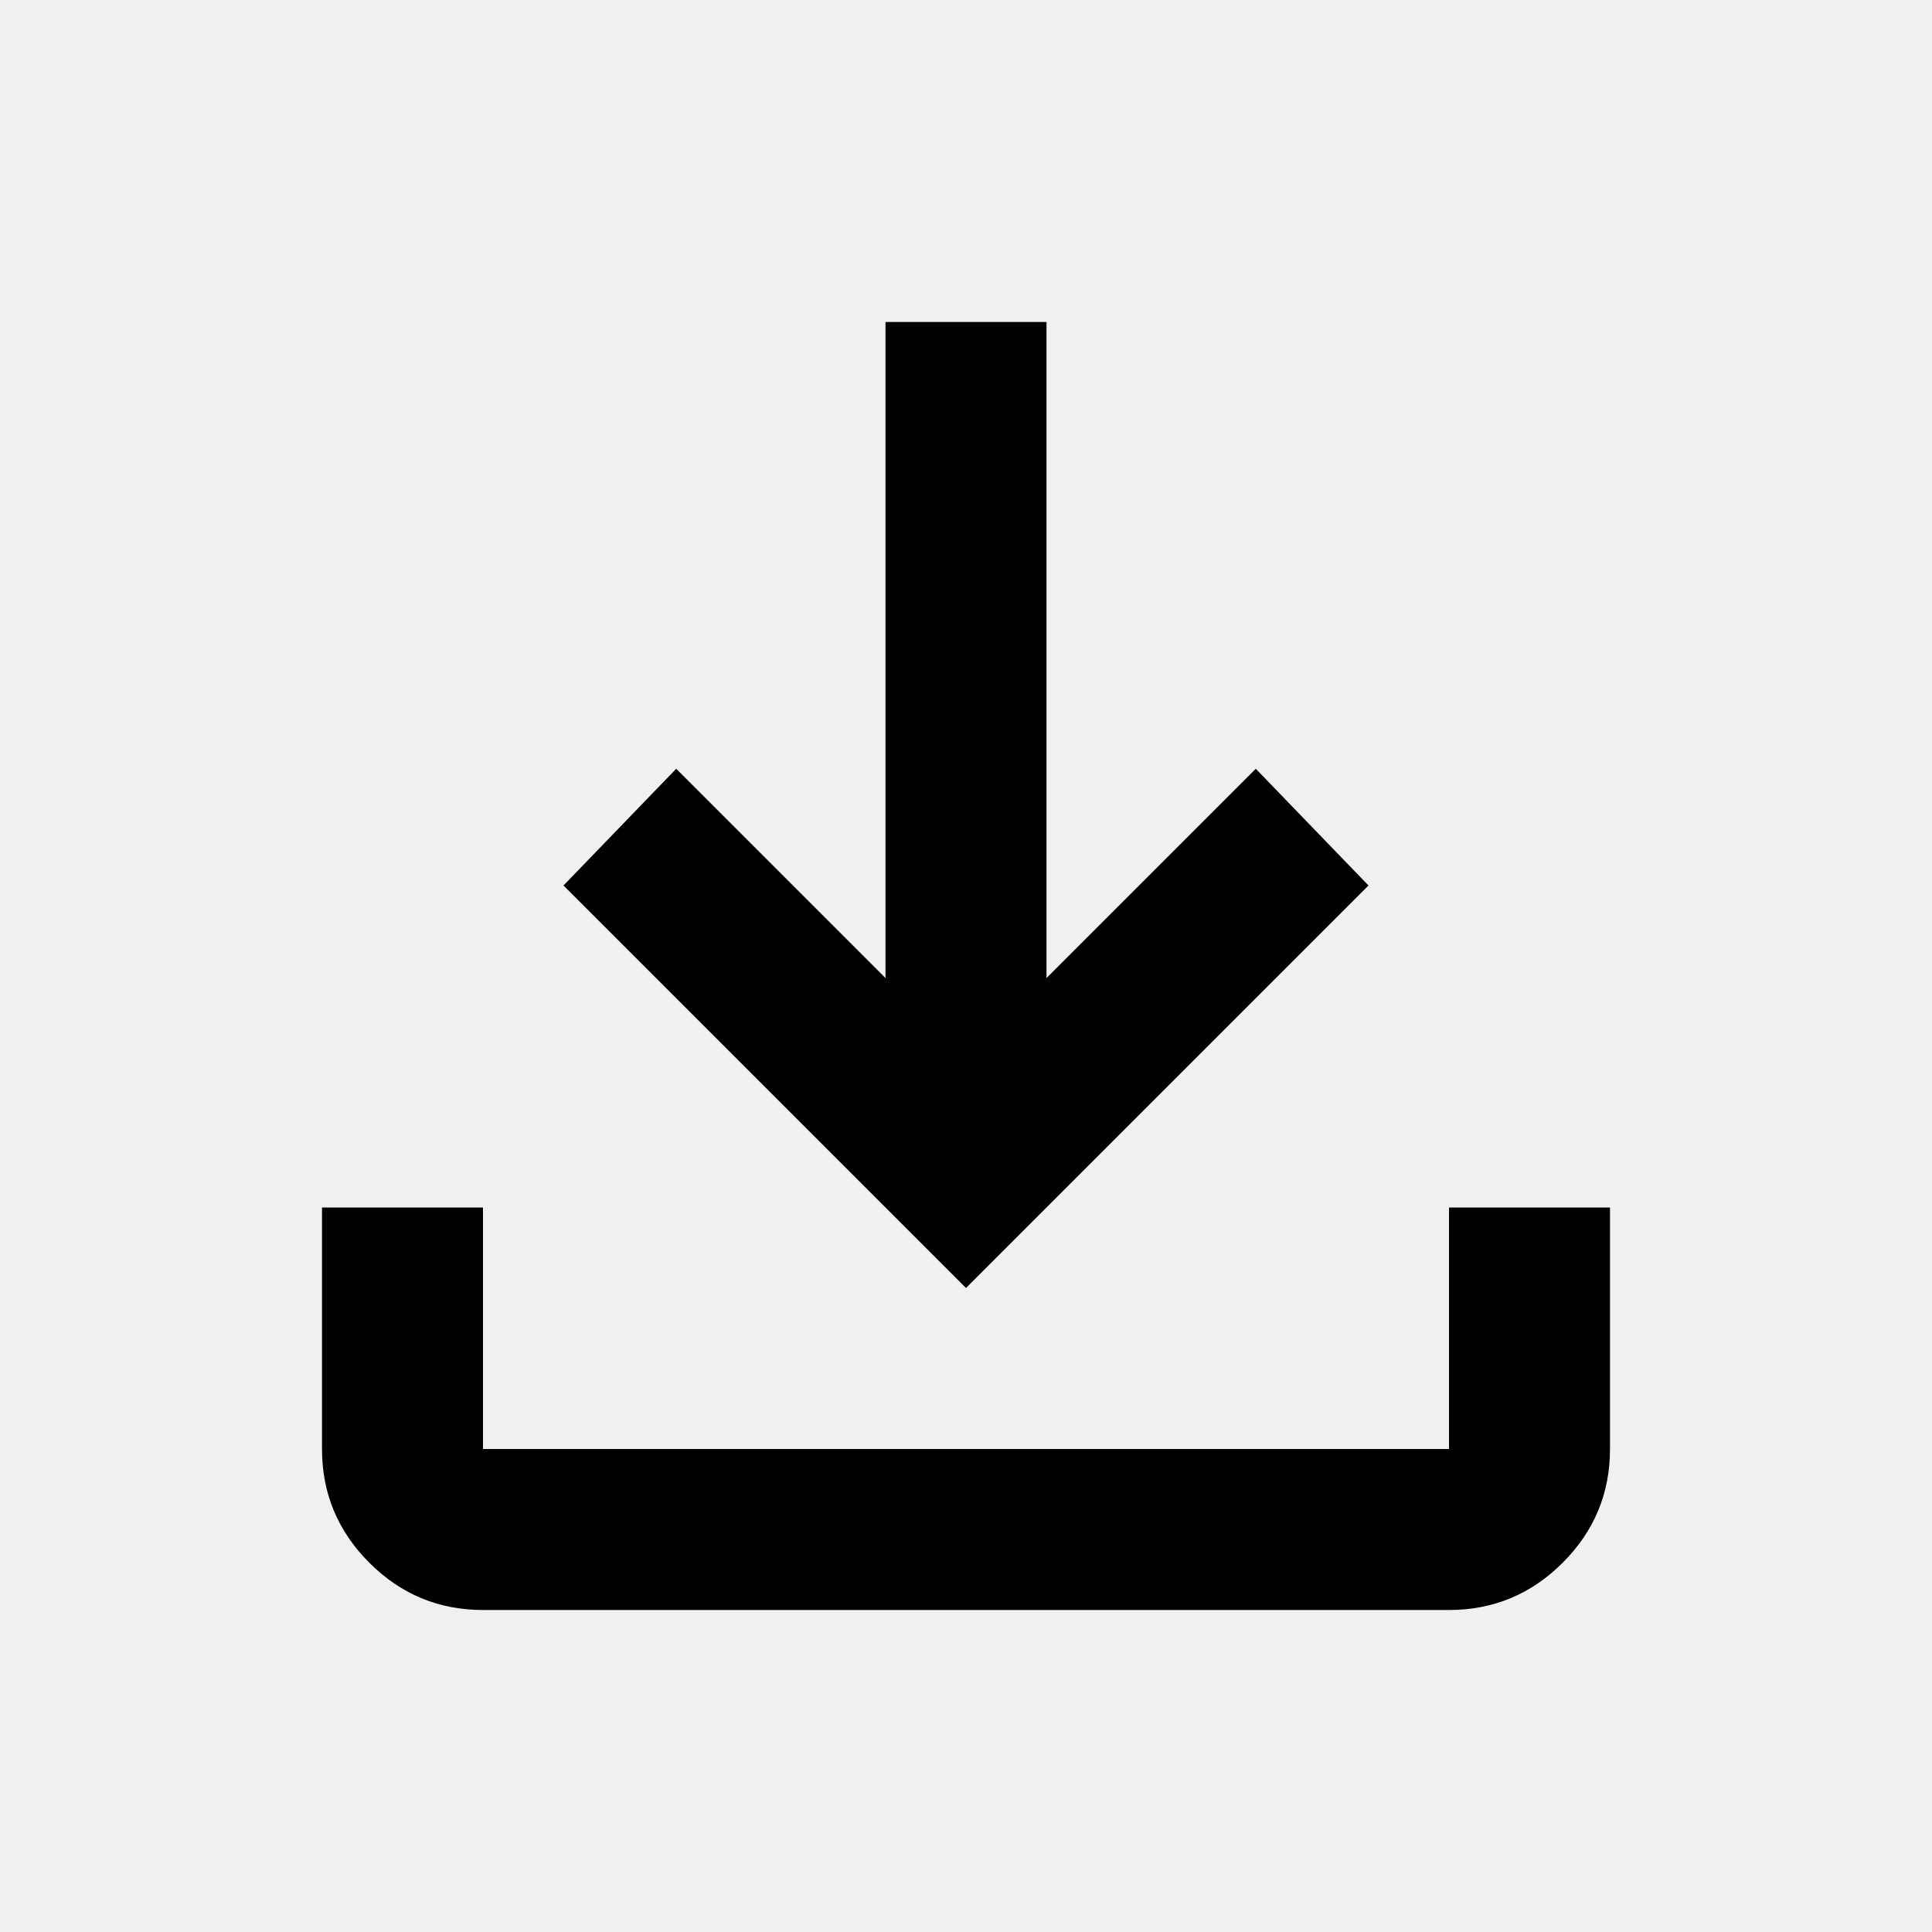
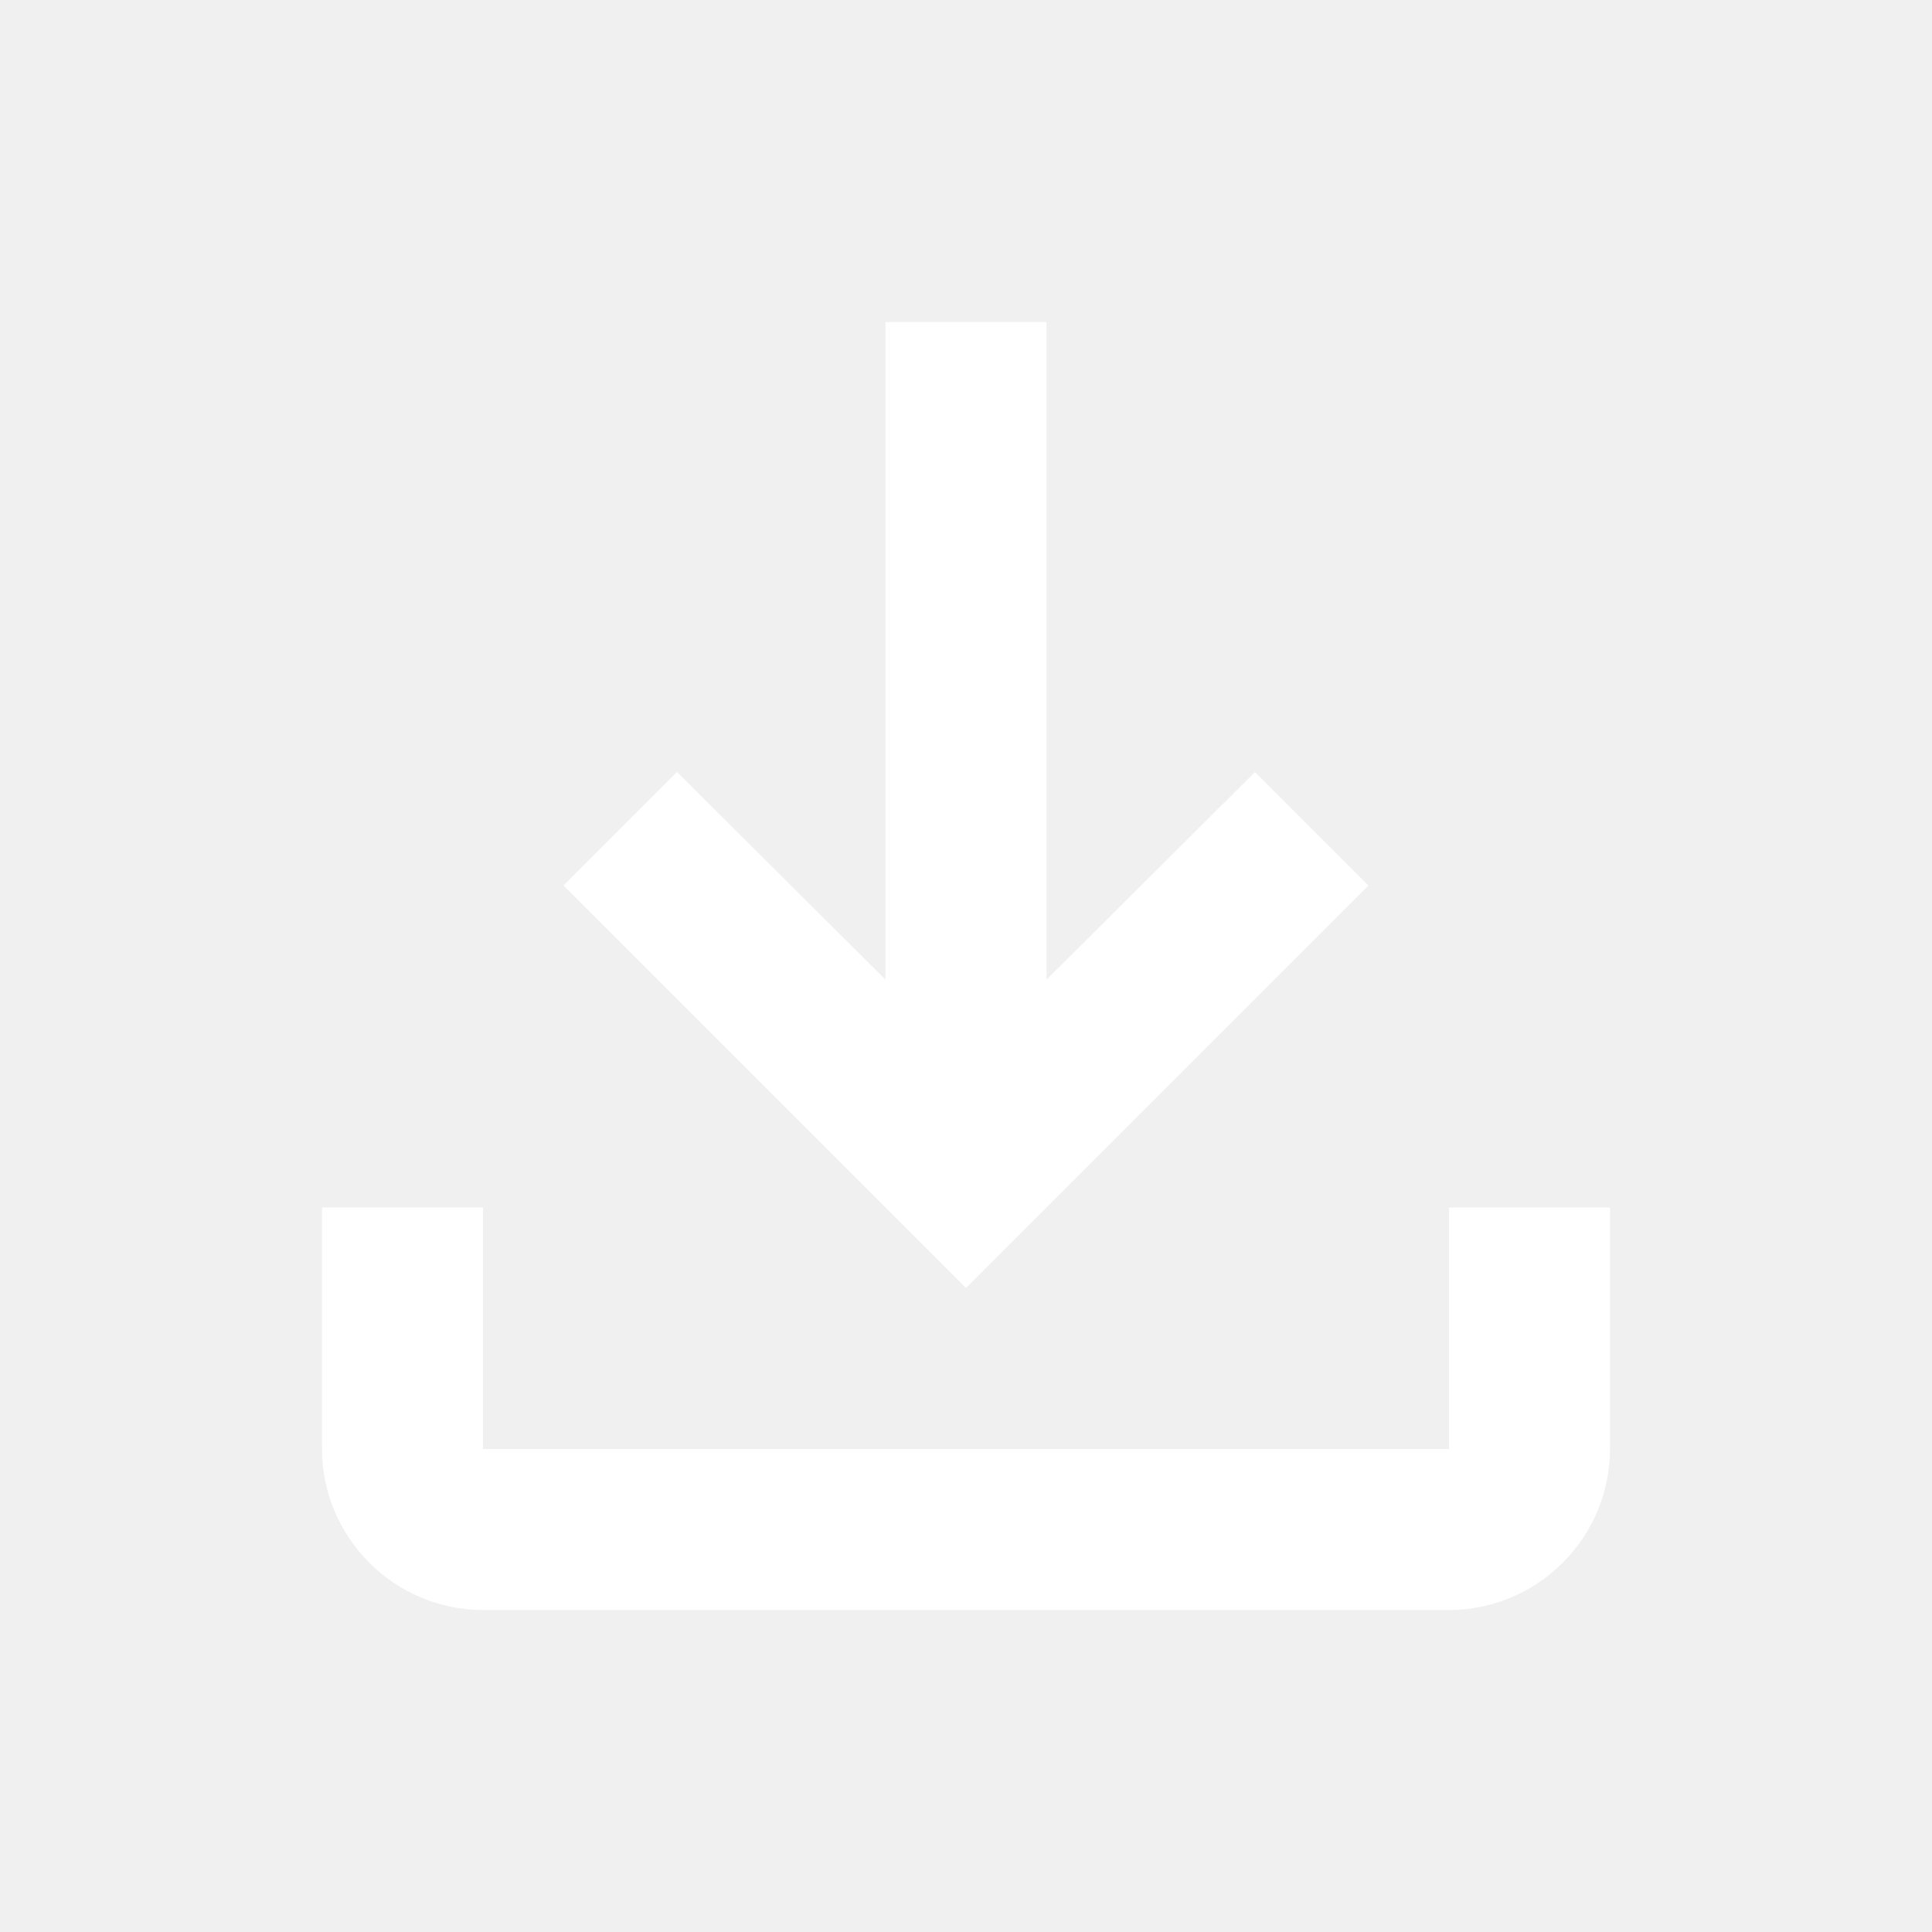
- <svg xmlns="http://www.w3.org/2000/svg" height="24" viewBox="0 -960 960 960" width="24">
-   <path d="M480-320 280-520l56-58 104 104v-326h80v326l104-104 56 58-200 200ZM240-160q-33 0-56.5-23.5T160-240v-120h80v120h480v-120h80v120q0 33-23.5 56.5T720-160H240Z" />
+ <svg xmlns="http://www.w3.org/2000/svg" enable-background="new 0 0 24 24" height="24px" viewBox="0 0 24 24" width="24px" fill="#FFFFFF">
+   <g>
+     <rect fill="none" height="24" width="24" />
+   </g>
+   <g>
+     <path d="M18,15v3H6v-3H4v3c0,1.1,0.9,2,2,2h12c1.1,0,2-0.9,2-2v-3H18z M17,11l-1.41-1.41L13,12.17V4h-2v8.17L8.41,9.59L7,11l5,5 L17,11z" />
+   </g>
</svg>
